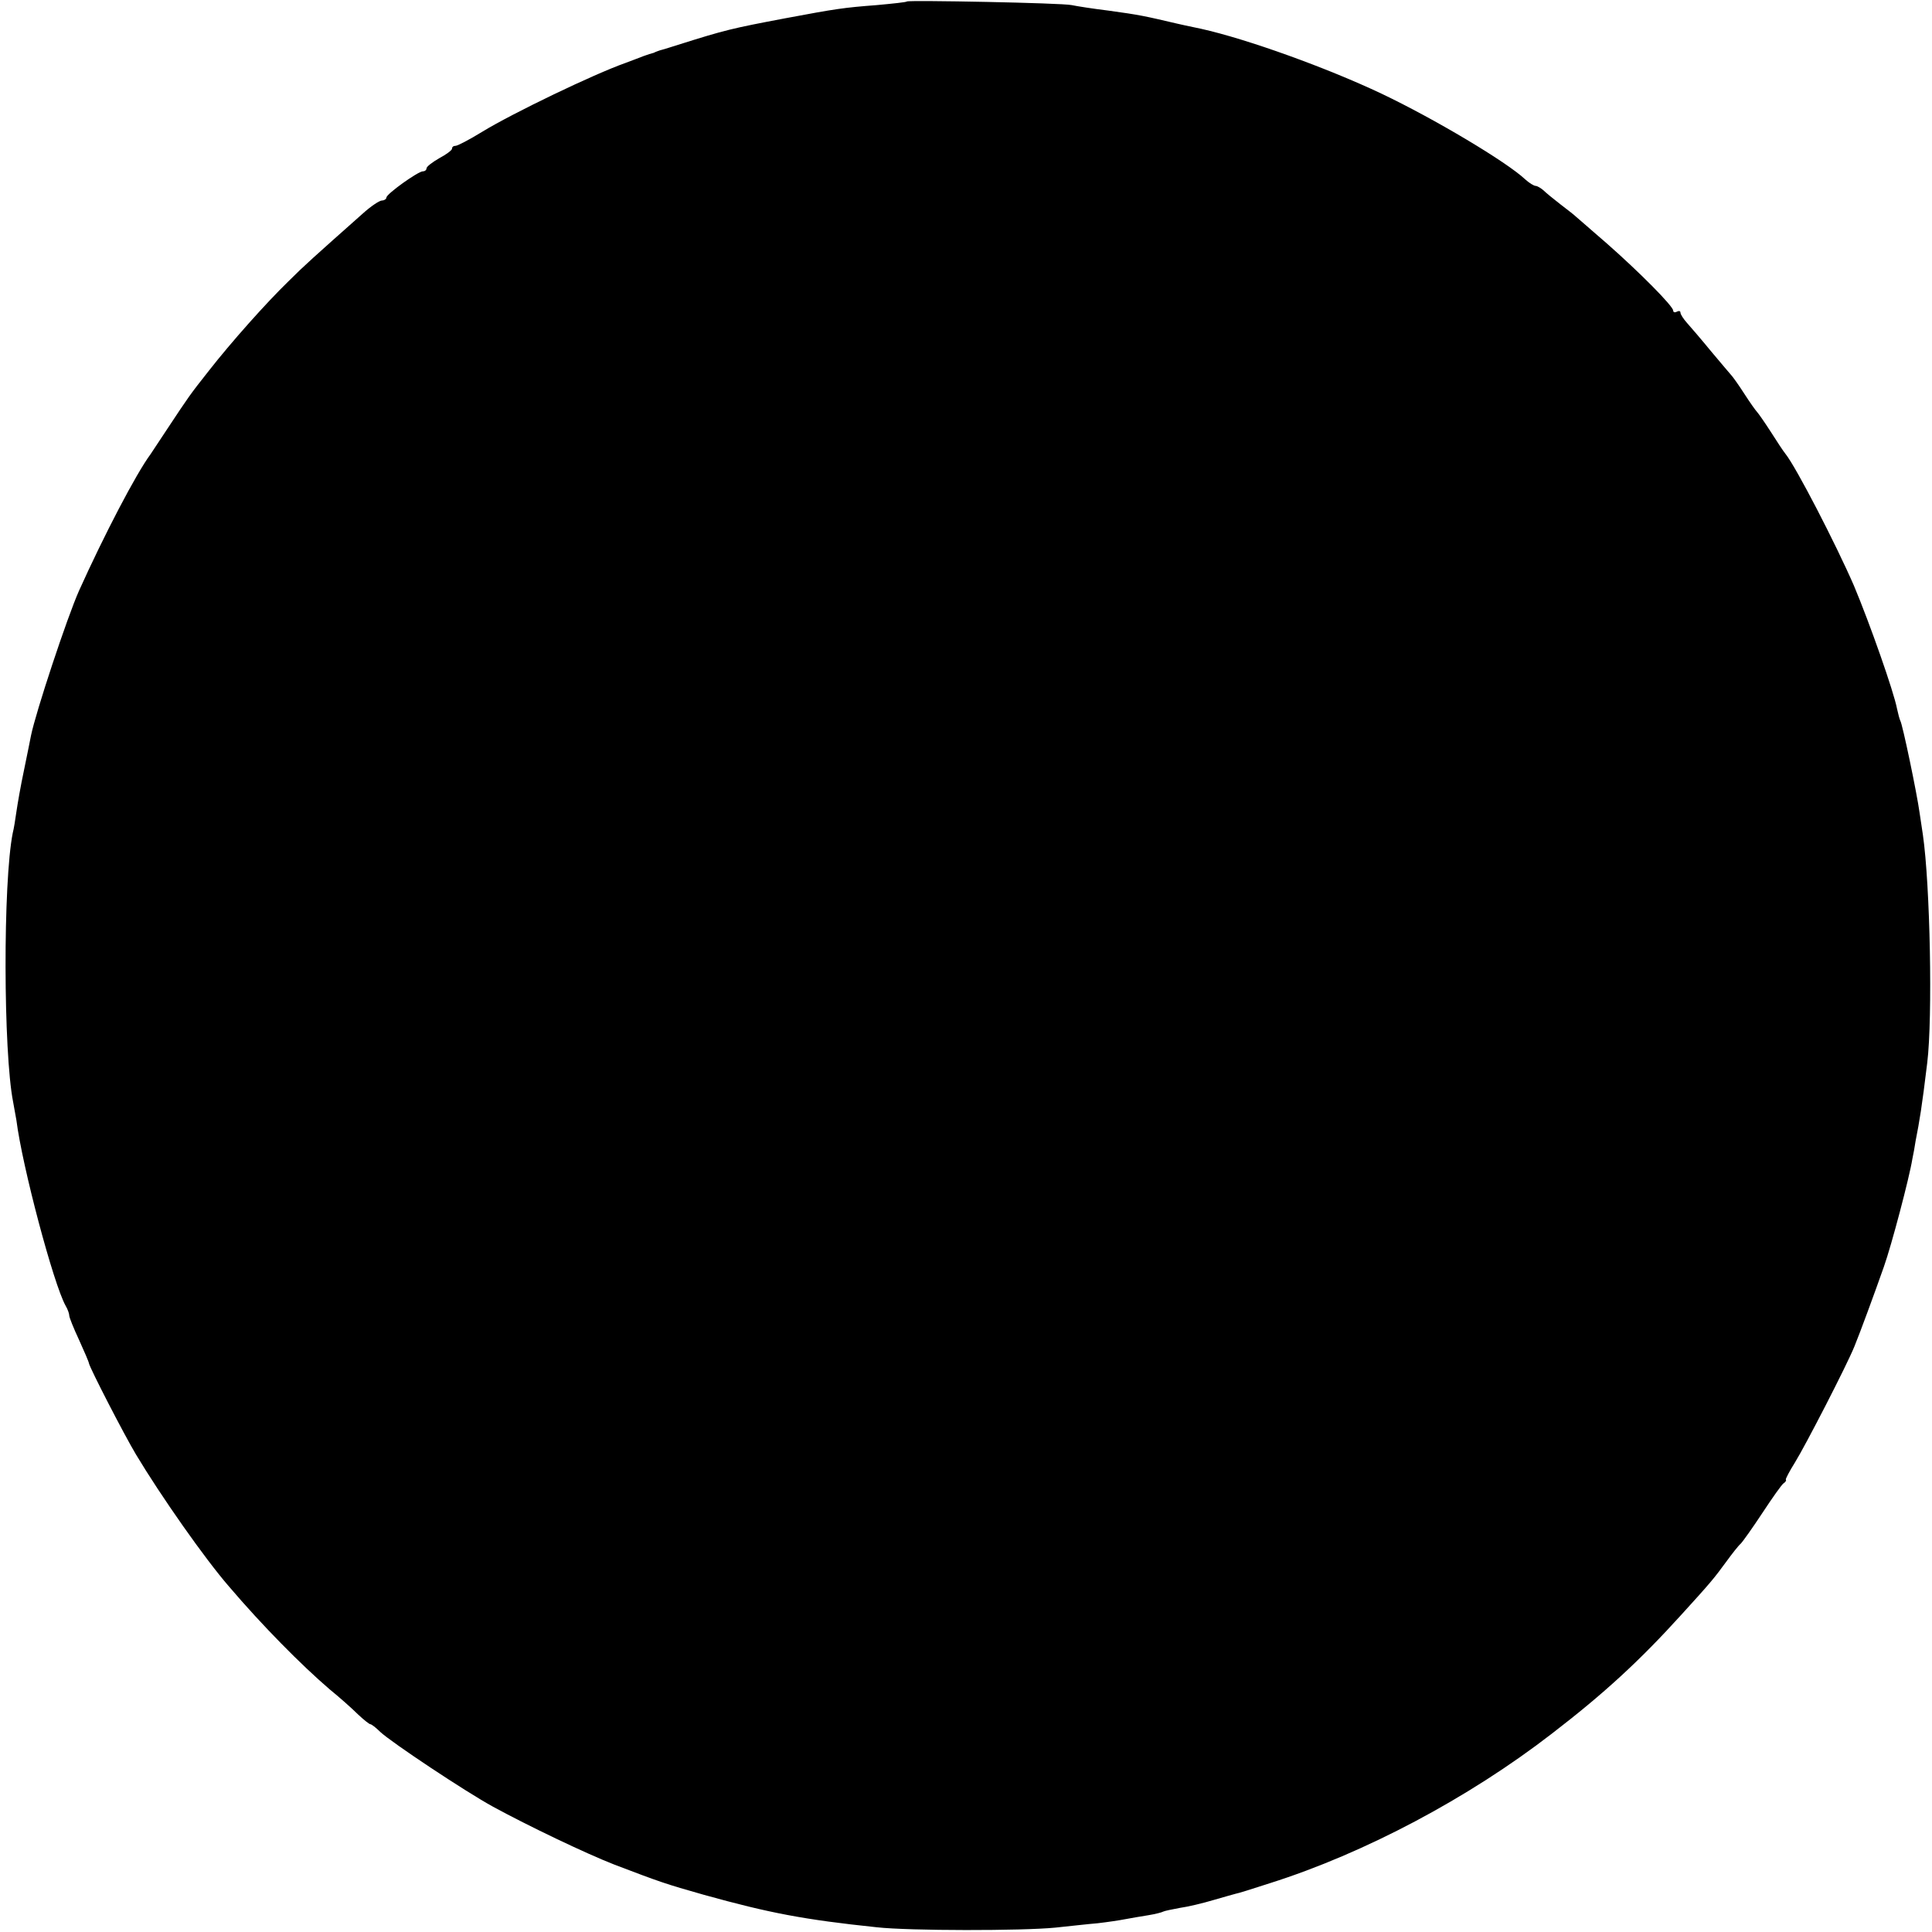
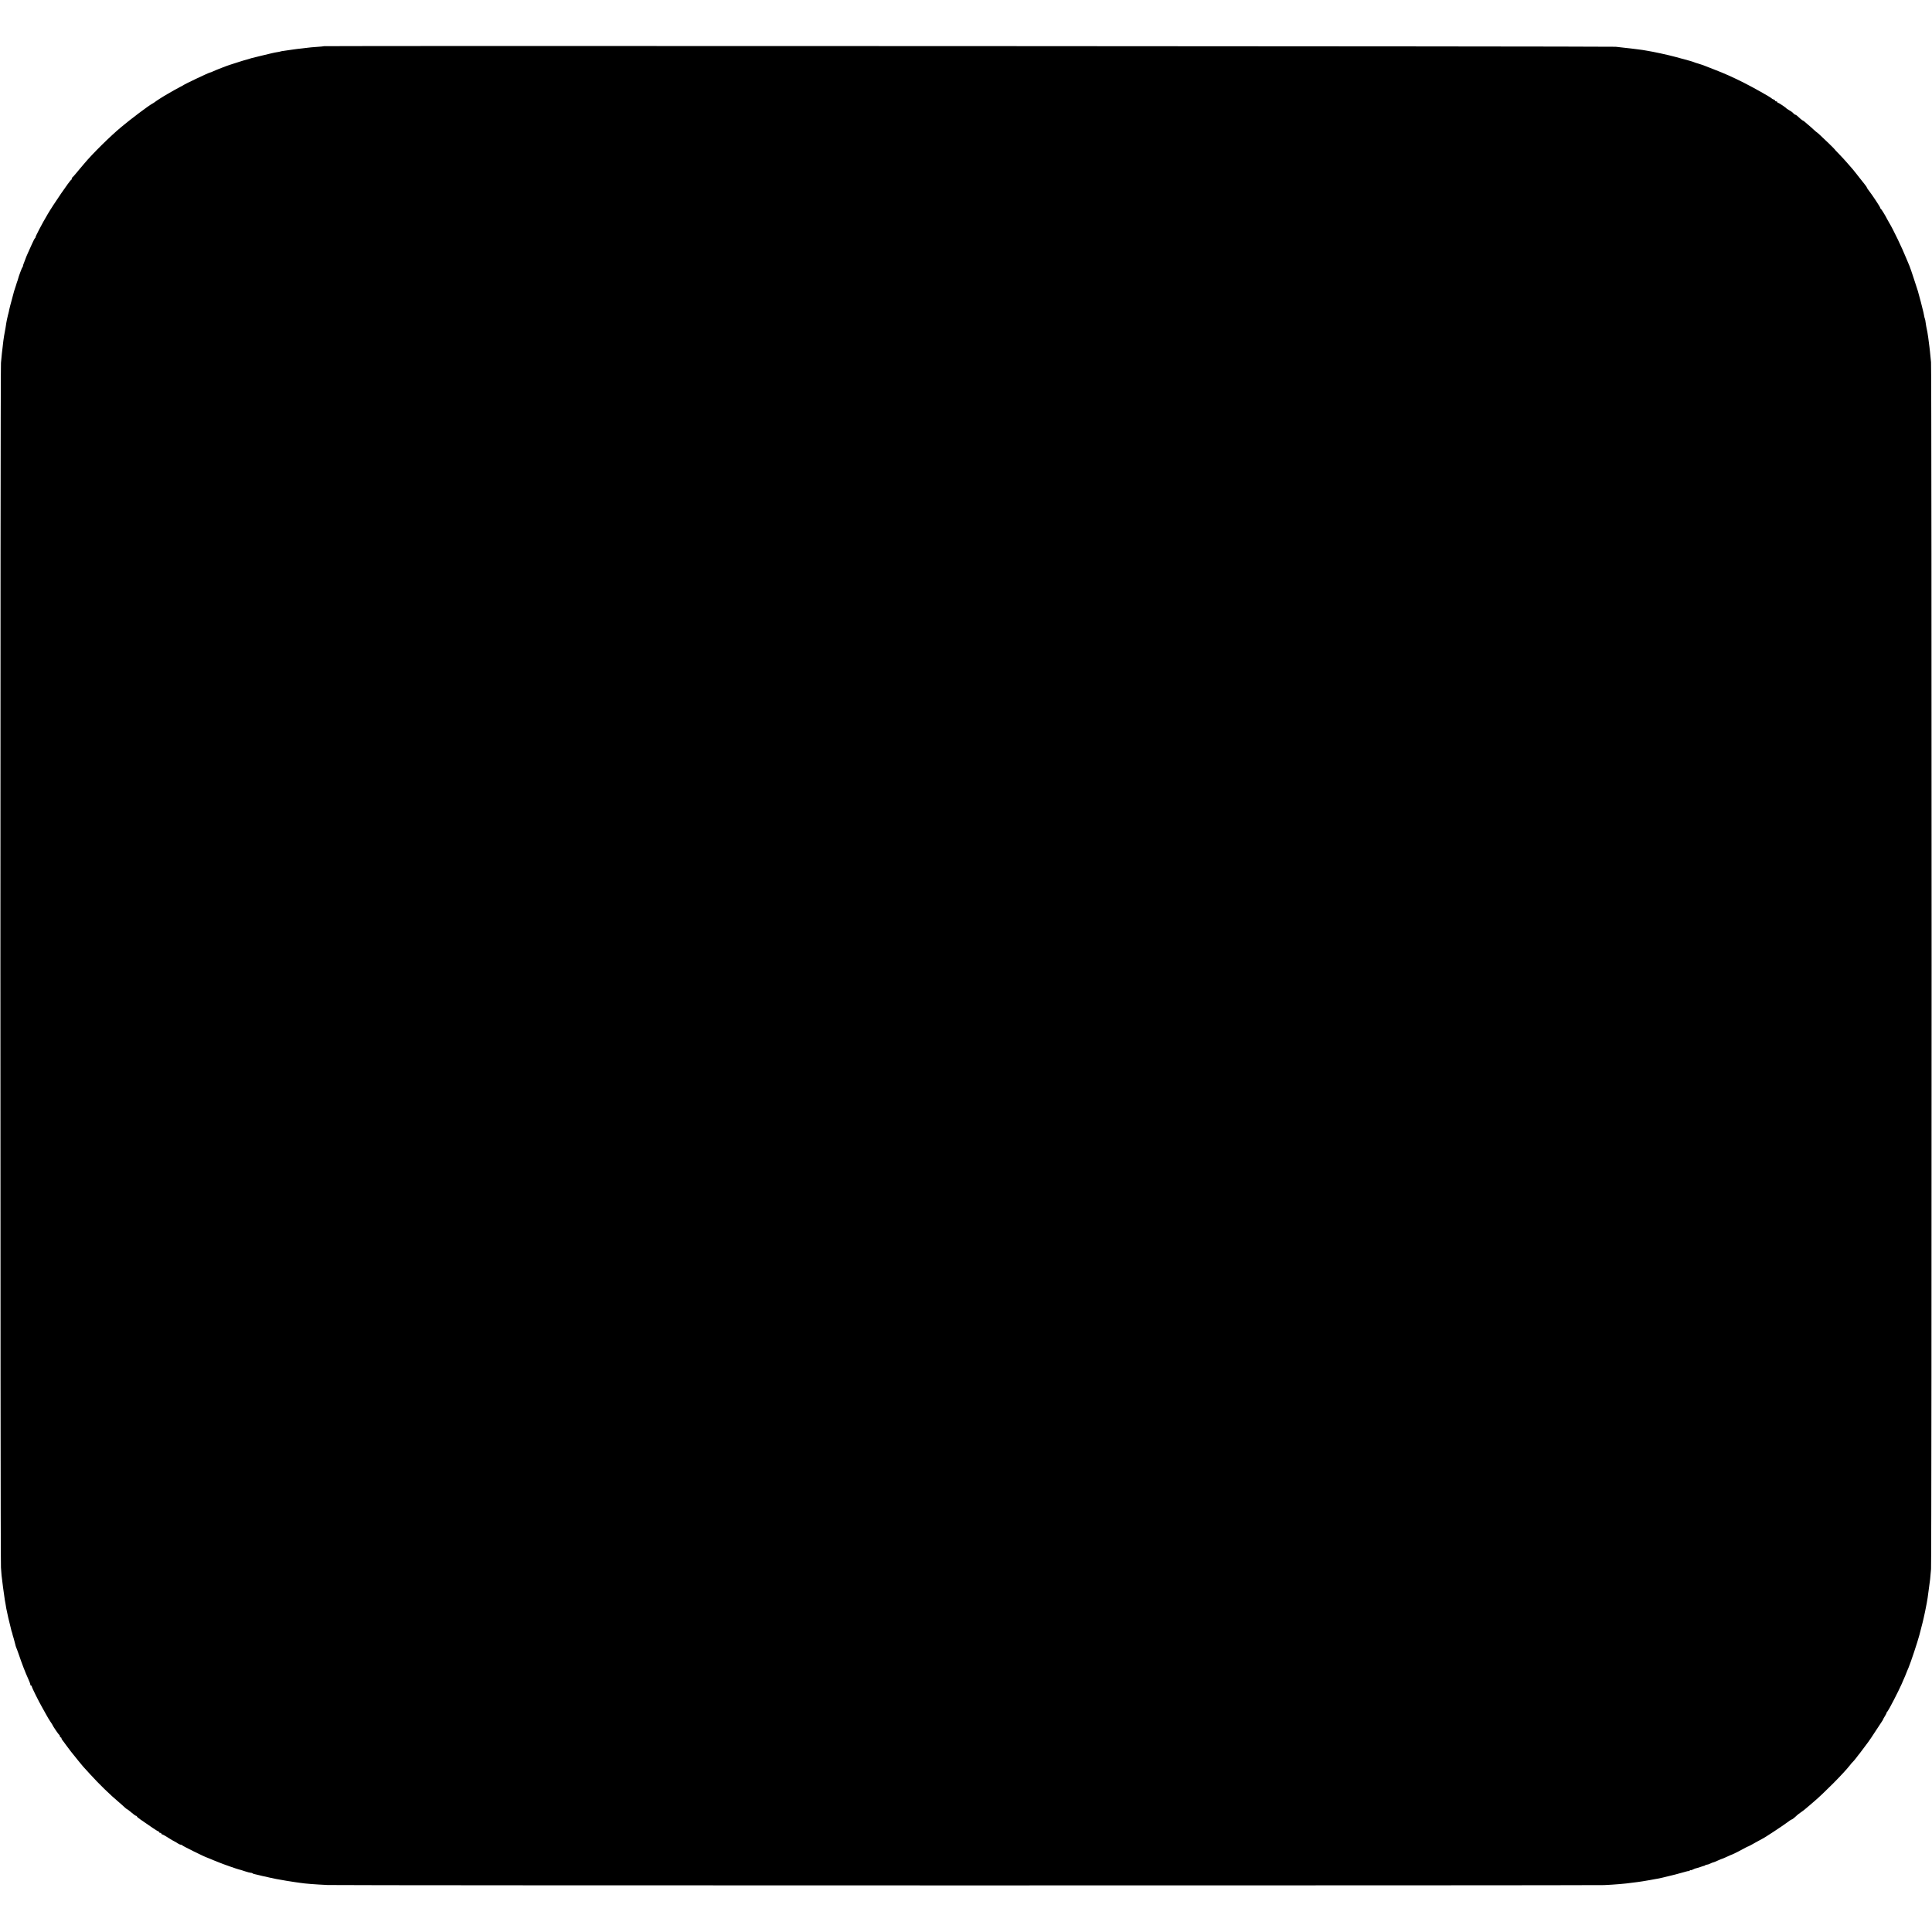
- <svg xmlns="http://www.w3.org/2000/svg" version="1.0" width="530pt" height="530pt" viewBox="0 0 530 530" preserveAspectRatio="xMidYMid meet">
-   <g transform="translate(0,530) scale(0.1,-0.1)" fill="#000000" stroke="none">
-     <path d="M2488 5296 c-1 -2 -39 -6 -83 -10 -91 -7 -111 -10 -250 -36 -148 -28 -165 -32 -295 -73 -19 -6 -38 -12 -42 -13 -5 -1 -10 -3 -13 -4 -3 -1 -8 -3 -12 -5 -5 -1 -17 -5 -28 -9 -11 -4 -33 -13 -50 -19 -85 -30 -308 -137 -393 -189 -34 -21 -67 -38 -72 -38 -6 0 -10 -3 -10 -8 0 -4 -16 -16 -35 -26 -19 -11 -35 -23 -35 -28 0 -4 -4 -8 -10 -8 -13 0 -100 -62 -100 -72 0 -4 -6 -8 -12 -8 -7 0 -31 -16 -53 -36 -134 -119 -161 -143 -203 -185 -61 -59 -158 -168 -219 -246 -53 -67 -56 -72 -113 -158 -22 -33 -43 -65 -47 -71 -40 -54 -127 -221 -196 -374 -33 -74 -119 -334 -132 -398 -2 -9 -10 -52 -19 -94 -9 -42 -18 -94 -21 -115 -3 -21 -7 -47 -10 -58 -27 -135 -26 -601 1 -738 3 -16 7 -38 9 -50 16 -127 102 -450 135 -509 6 -10 10 -22 10 -27 0 -5 12 -35 27 -67 15 -33 27 -61 27 -64 3 -14 95 -193 129 -250 69 -115 189 -286 255 -362 92 -108 199 -216 276 -282 27 -22 62 -53 78 -69 16 -15 31 -27 34 -27 3 0 15 -9 27 -21 31 -29 234 -164 309 -205 97 -53 256 -129 333 -159 126 -48 140 -53 246 -83 180 -50 274 -68 474 -89 90 -10 399 -10 490 -1 39 4 91 10 116 12 26 3 60 8 75 11 16 3 45 8 64 11 19 3 38 8 41 10 4 2 24 6 45 10 22 3 64 13 94 22 30 9 57 16 60 17 3 0 45 13 94 29 259 82 544 233 773 410 143 110 240 199 356 327 81 89 89 99 122 144 16 22 34 45 40 50 6 6 33 44 60 85 27 41 53 78 58 81 5 3 8 8 6 10 -1 2 10 23 25 47 28 45 142 266 163 318 16 39 55 145 81 219 21 59 70 245 78 295 3 14 7 36 9 50 11 56 17 91 32 215 15 124 8 487 -12 625 -2 14 -6 41 -9 60 -7 52 -47 244 -53 253 -2 4 -6 19 -9 33 -9 47 -74 232 -118 337 -50 115 -159 326 -188 362 -5 6 -23 33 -40 60 -18 28 -35 52 -38 55 -3 3 -19 25 -35 50 -16 25 -32 47 -35 50 -3 3 -27 32 -55 65 -27 33 -58 69 -67 79 -10 11 -18 24 -18 28 0 5 -4 6 -10 3 -5 -3 -10 -2 -10 3 0 12 -92 105 -183 185 -39 34 -77 67 -83 72 -6 6 -26 21 -44 35 -18 14 -39 31 -46 38 -7 6 -17 12 -21 12 -5 0 -18 8 -29 18 -51 48 -249 166 -394 235 -150 71 -369 150 -495 178 -33 7 -62 13 -65 14 -90 21 -102 24 -190 36 -41 5 -86 12 -100 15 -27 6 -446 14 -452 10z" />
+ <svg xmlns="http://www.w3.org/2000/svg" version="1.0" width="2611pt" height="2611pt" viewBox="0 0 2611 2611" preserveAspectRatio="xMidYMid meet">
+   <g transform="translate(0,2611) scale(0.1,-0.1)" fill="#000000" stroke="none">
+     <path d="M4379 25486 c-2 -2 -47 -7 -100 -10 -52 -4 -106 -8 -120 -11 -13 -2 -51 -6 -84 -10 -33 -3 -87 -10 -120 -15 -33 -5 -82 -12 -110 -16 -27 -3 -53 -8 -56 -10 -4 -2 -24 -6 -45 -9 -22 -4 -47 -8 -56 -11 -9 -3 -25 -6 -35 -8 -10 -2 -70 -17 -133 -32 -63 -15 -118 -29 -122 -30 -5 -1 -10 -3 -13 -4 -3 -1 -8 -3 -12 -4 -56 -15 -111 -32 -173 -52 -41 -14 -82 -27 -90 -29 -21 -5 -198 -73 -234 -91 -16 -8 -33 -14 -37 -14 -13 0 -347 -158 -359 -170 -3 -3 -25 -15 -50 -27 -25 -13 -58 -31 -75 -41 -16 -9 -57 -33 -89 -51 -65 -37 -155 -95 -172 -109 -5 -5 -21 -15 -34 -22 -51 -27 -290 -207 -418 -314 -153 -127 -398 -369 -507 -501 -22 -27 -45 -53 -50 -59 -6 -6 -30 -36 -55 -66 -25 -30 -48 -56 -52 -58 -5 -2 -8 -10 -8 -17 0 -7 -4 -15 -9 -17 -18 -7 -239 -330 -317 -463 -57 -98 -64 -111 -115 -207 -28 -54 -50 -100 -49 -104 1 -4 -2 -10 -7 -13 -5 -3 -23 -37 -40 -76 -17 -38 -44 -97 -58 -129 -15 -33 -28 -65 -29 -70 -2 -6 -10 -28 -19 -50 -9 -21 -17 -44 -17 -51 0 -8 -3 -15 -7 -17 -6 -2 -54 -132 -59 -158 0 -3 -3 -12 -6 -20 -4 -8 -14 -40 -23 -70 -10 -30 -20 -62 -23 -70 -3 -8 -6 -19 -7 -25 -2 -5 -14 -53 -28 -105 -15 -52 -28 -106 -31 -120 -2 -14 -11 -52 -20 -85 -8 -33 -18 -78 -21 -100 -3 -23 -8 -52 -10 -65 -3 -14 -7 -38 -10 -55 -3 -16 -7 -41 -10 -55 -6 -37 -13 -87 -20 -155 -4 -33 -8 -71 -10 -85 -2 -14 -7 -70 -12 -125 -10 -127 -10 -16159 0 -16280 4 -49 8 -97 8 -105 1 -22 38 -300 44 -332 3 -16 7 -40 10 -55 3 -16 8 -43 10 -61 5 -33 46 -211 62 -269 1 -7 5 -21 7 -30 3 -10 5 -18 6 -18 1 0 3 -7 5 -16 1 -9 11 -43 21 -75 9 -33 19 -68 21 -79 2 -11 7 -29 12 -40 5 -11 22 -56 37 -100 37 -111 90 -248 125 -323 16 -35 29 -70 29 -78 0 -8 5 -14 10 -14 6 0 10 -6 10 -13 0 -13 94 -202 140 -282 12 -22 36 -65 53 -95 16 -30 42 -74 58 -97 16 -23 29 -44 29 -46 0 -8 84 -132 92 -135 4 -2 8 -10 8 -18 0 -8 5 -14 10 -14 6 0 10 -5 10 -10 0 -6 5 -16 10 -23 6 -7 29 -37 50 -67 50 -69 73 -98 172 -220 29 -36 57 -70 63 -76 5 -6 48 -53 95 -104 119 -131 268 -276 387 -376 31 -27 68 -59 81 -72 12 -12 26 -22 29 -22 3 0 30 -20 59 -45 28 -25 57 -45 63 -45 6 0 11 -4 11 -8 0 -5 19 -22 43 -38 138 -97 238 -164 247 -164 5 0 10 -4 10 -10 0 -5 7 -10 15 -10 8 0 15 -4 15 -10 0 -5 4 -10 10 -10 8 0 59 -29 135 -78 11 -6 27 -15 35 -19 8 -3 27 -15 42 -25 14 -10 33 -18 41 -18 9 0 17 -4 19 -8 3 -9 314 -162 338 -167 3 -1 19 -7 35 -14 17 -8 39 -17 50 -21 11 -4 45 -18 75 -30 57 -24 244 -89 270 -95 8 -1 44 -12 79 -24 35 -12 72 -21 81 -21 9 0 20 -3 24 -7 3 -4 12 -8 19 -9 7 -1 30 -6 52 -12 22 -6 51 -13 65 -16 14 -2 54 -11 90 -20 36 -8 79 -17 95 -20 77 -14 204 -36 245 -41 25 -3 56 -8 70 -10 75 -12 210 -22 378 -30 136 -7 17111 -7 17252 -1 136 6 291 19 370 31 14 2 50 6 80 10 59 7 272 44 335 59 120 28 242 59 293 75 34 10 62 17 62 14 0 -3 7 0 15 7 8 7 15 10 15 6 0 -4 13 0 30 9 16 8 33 15 37 15 5 0 31 8 58 17 28 10 53 17 57 18 3 0 10 3 14 7 4 5 14 8 23 8 9 0 29 7 45 15 15 8 32 15 37 15 5 0 33 11 63 25 30 14 57 25 61 25 3 0 34 13 68 29 34 16 64 29 67 29 5 -1 164 81 190 97 8 5 20 10 25 11 6 1 50 25 99 53 49 28 91 51 93 51 10 0 276 175 338 222 27 21 53 38 57 38 8 0 38 23 72 56 12 11 35 29 52 40 29 19 57 41 100 79 12 11 46 40 76 65 139 118 406 387 490 495 12 17 30 37 39 45 9 8 31 35 50 60 18 25 36 47 39 50 3 3 25 32 49 65 25 33 56 76 71 95 14 19 57 82 94 140 38 58 77 117 87 132 11 15 19 30 19 33 0 3 11 22 24 43 12 20 23 40 22 43 -1 4 6 15 16 25 16 19 144 266 185 359 36 81 74 171 78 185 1 3 9 23 19 45 26 60 122 348 146 440 21 78 38 145 45 175 2 8 9 38 15 65 6 28 14 60 16 73 5 29 11 56 23 117 9 48 14 80 26 175 11 89 16 125 20 150 2 14 7 75 12 135 10 144 10 16180 0 16310 -5 55 -11 118 -14 140 -3 22 -7 54 -8 70 -6 59 -26 201 -35 235 -5 19 -11 57 -15 84 -3 27 -8 52 -10 56 -4 6 -8 23 -21 90 -3 14 -19 77 -35 140 -17 63 -32 120 -34 125 -1 6 -4 17 -7 25 -3 8 -27 80 -52 160 -26 80 -53 159 -60 175 -7 17 -26 62 -42 100 -55 137 -180 399 -233 485 -11 19 -24 42 -28 50 -18 38 -77 135 -85 138 -4 2 -8 8 -8 14 0 11 -106 171 -151 229 -16 20 -29 40 -29 44 0 4 -10 19 -22 34 -13 15 -34 42 -48 61 -14 18 -29 38 -35 44 -5 6 -22 27 -36 46 -15 19 -36 46 -48 60 -12 14 -45 52 -74 85 -28 33 -80 89 -114 124 -35 35 -63 66 -63 68 0 2 -37 38 -81 81 -45 42 -97 92 -116 110 -18 17 -35 32 -37 32 -3 0 -22 17 -45 38 -22 20 -56 51 -76 67 -21 17 -43 36 -50 43 -8 6 -16 12 -19 12 -6 0 -50 37 -82 68 -7 6 -17 12 -22 12 -5 0 -17 9 -28 21 -10 12 -32 28 -49 36 -16 9 -32 19 -35 22 -11 15 -109 81 -119 81 -6 0 -11 5 -11 10 0 6 -7 10 -15 10 -8 0 -15 4 -15 9 0 5 -9 13 -20 16 -11 3 -26 12 -32 19 -17 16 -238 141 -363 204 -154 78 -266 128 -409 183 -72 28 -140 54 -151 59 -11 4 -40 14 -65 21 -25 7 -49 15 -55 18 -11 6 -80 26 -249 71 -105 29 -308 72 -390 85 -21 3 -48 7 -60 10 -12 2 -46 7 -76 10 -30 4 -66 8 -80 10 -14 2 -54 7 -90 10 -36 4 -87 10 -115 13 -56 7 -17449 14 -17456 8z" />
  </g>
</svg>
